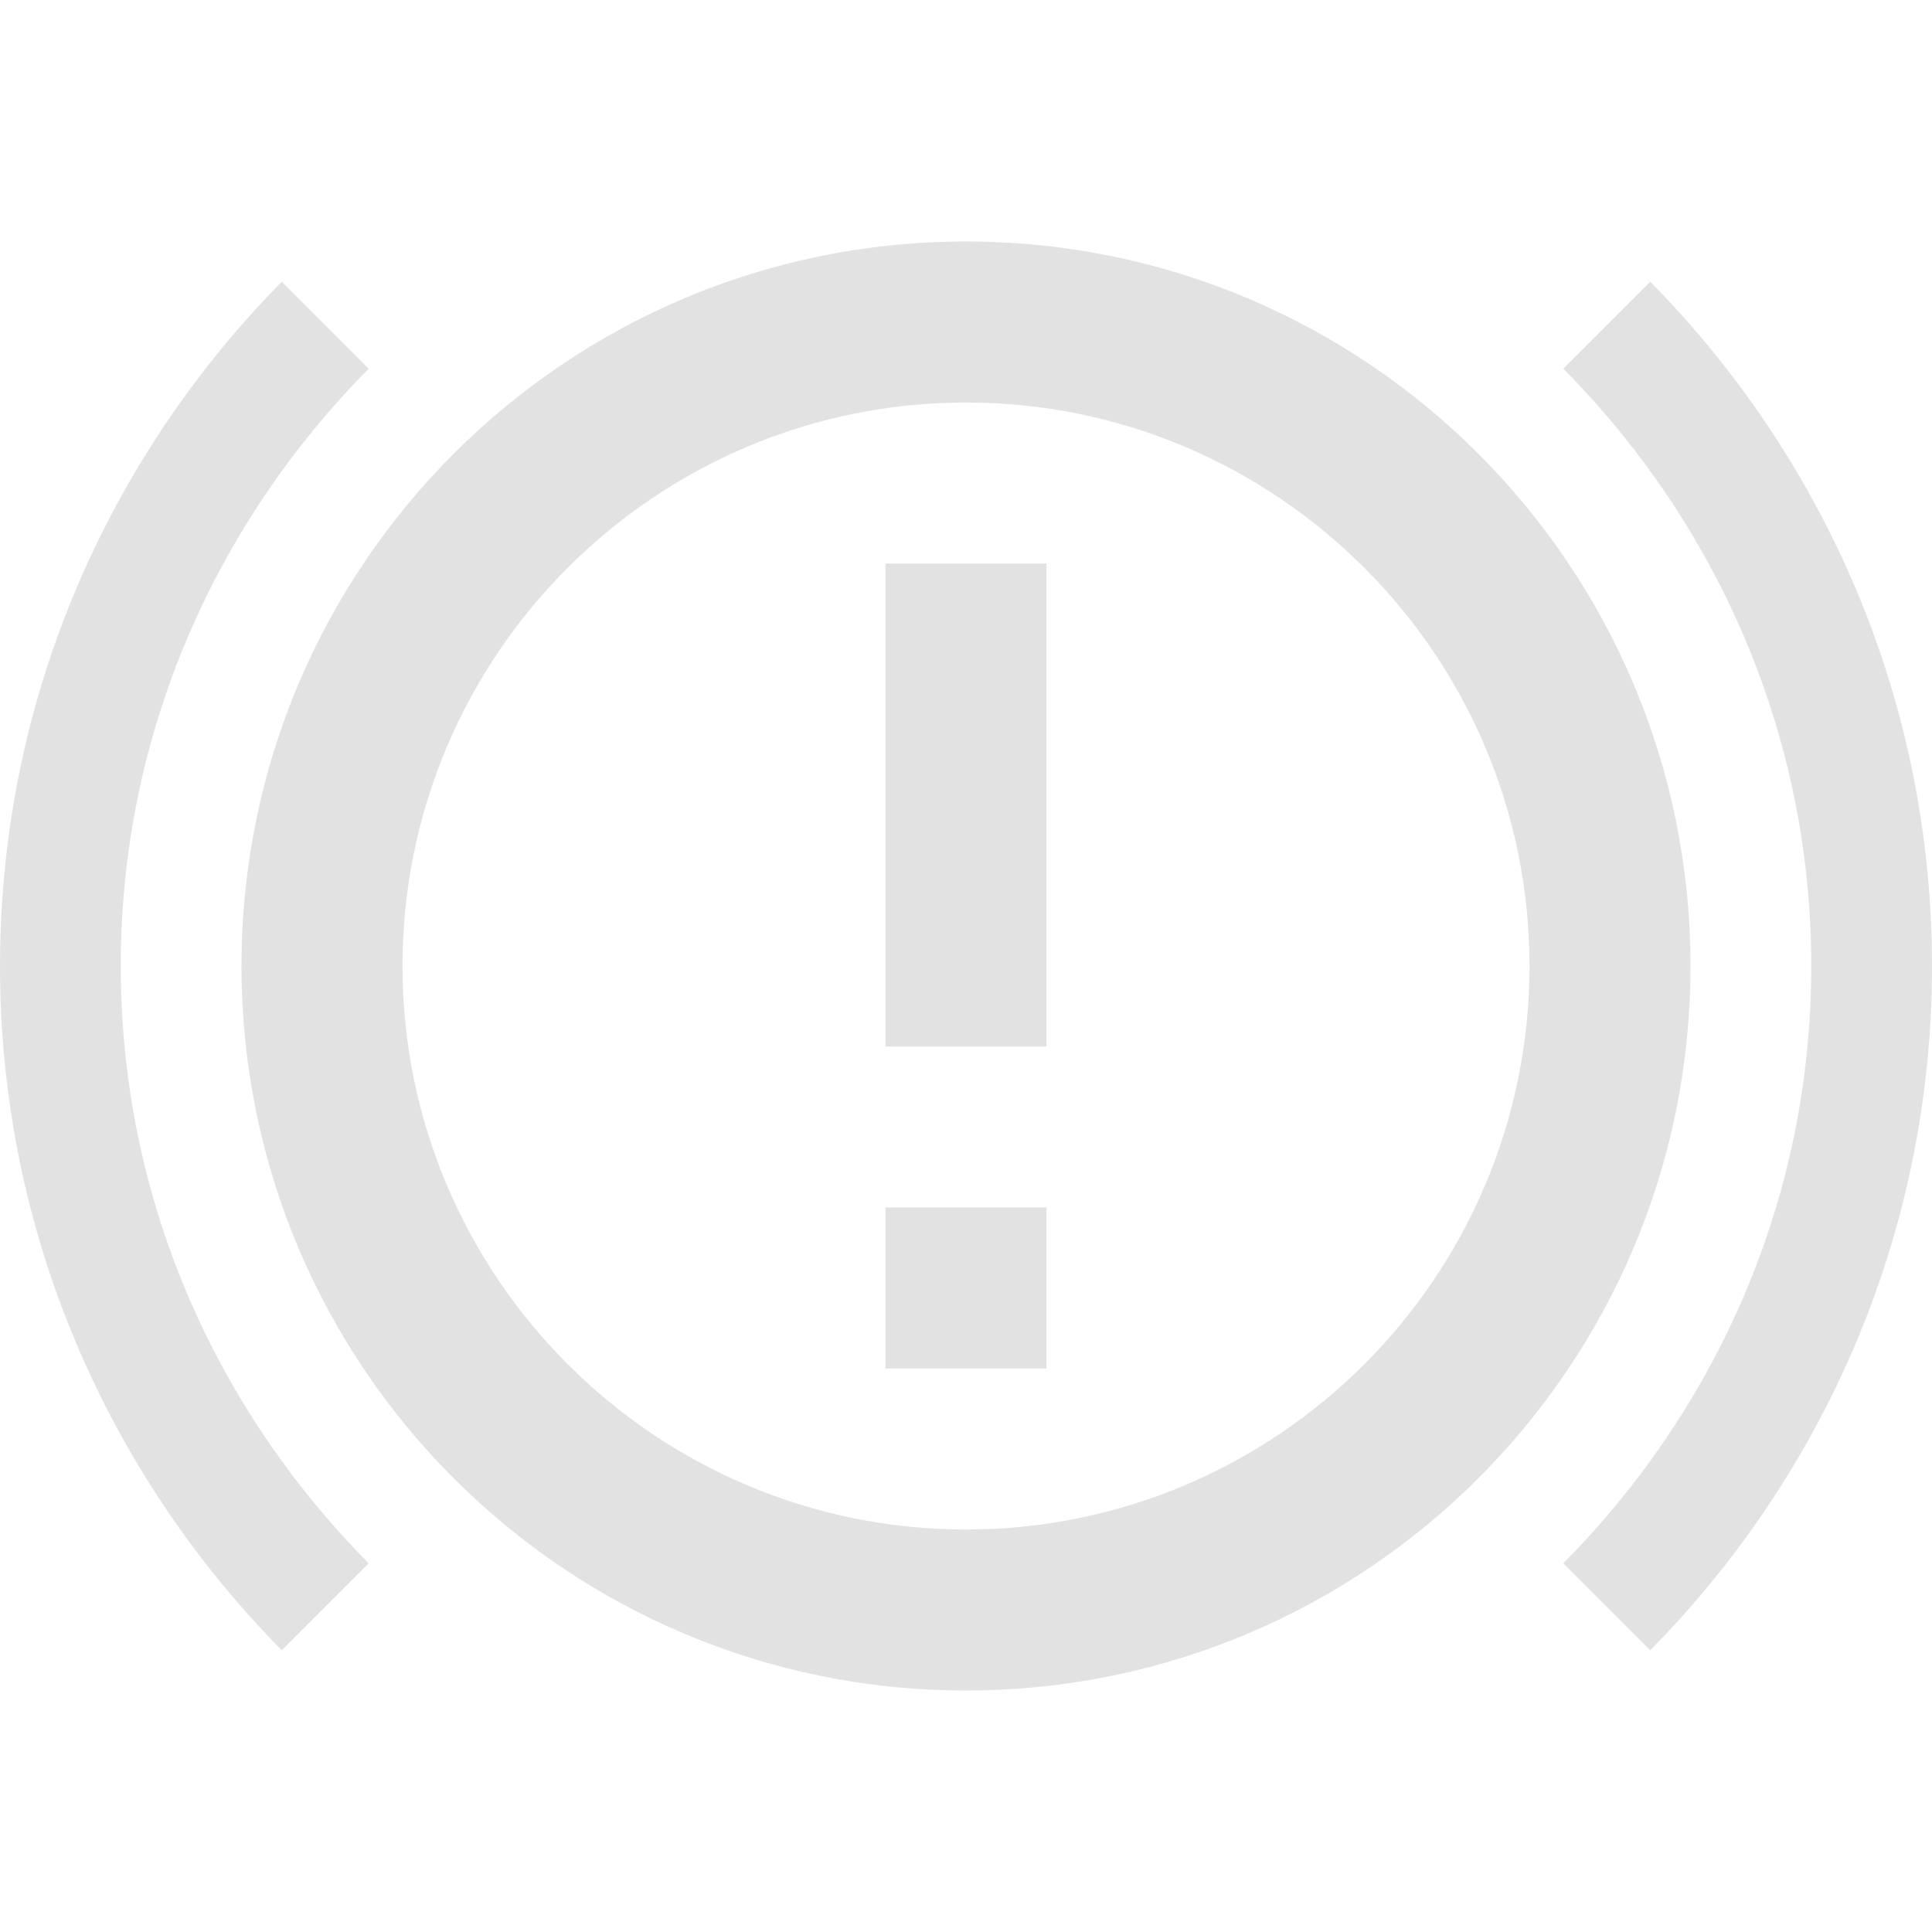
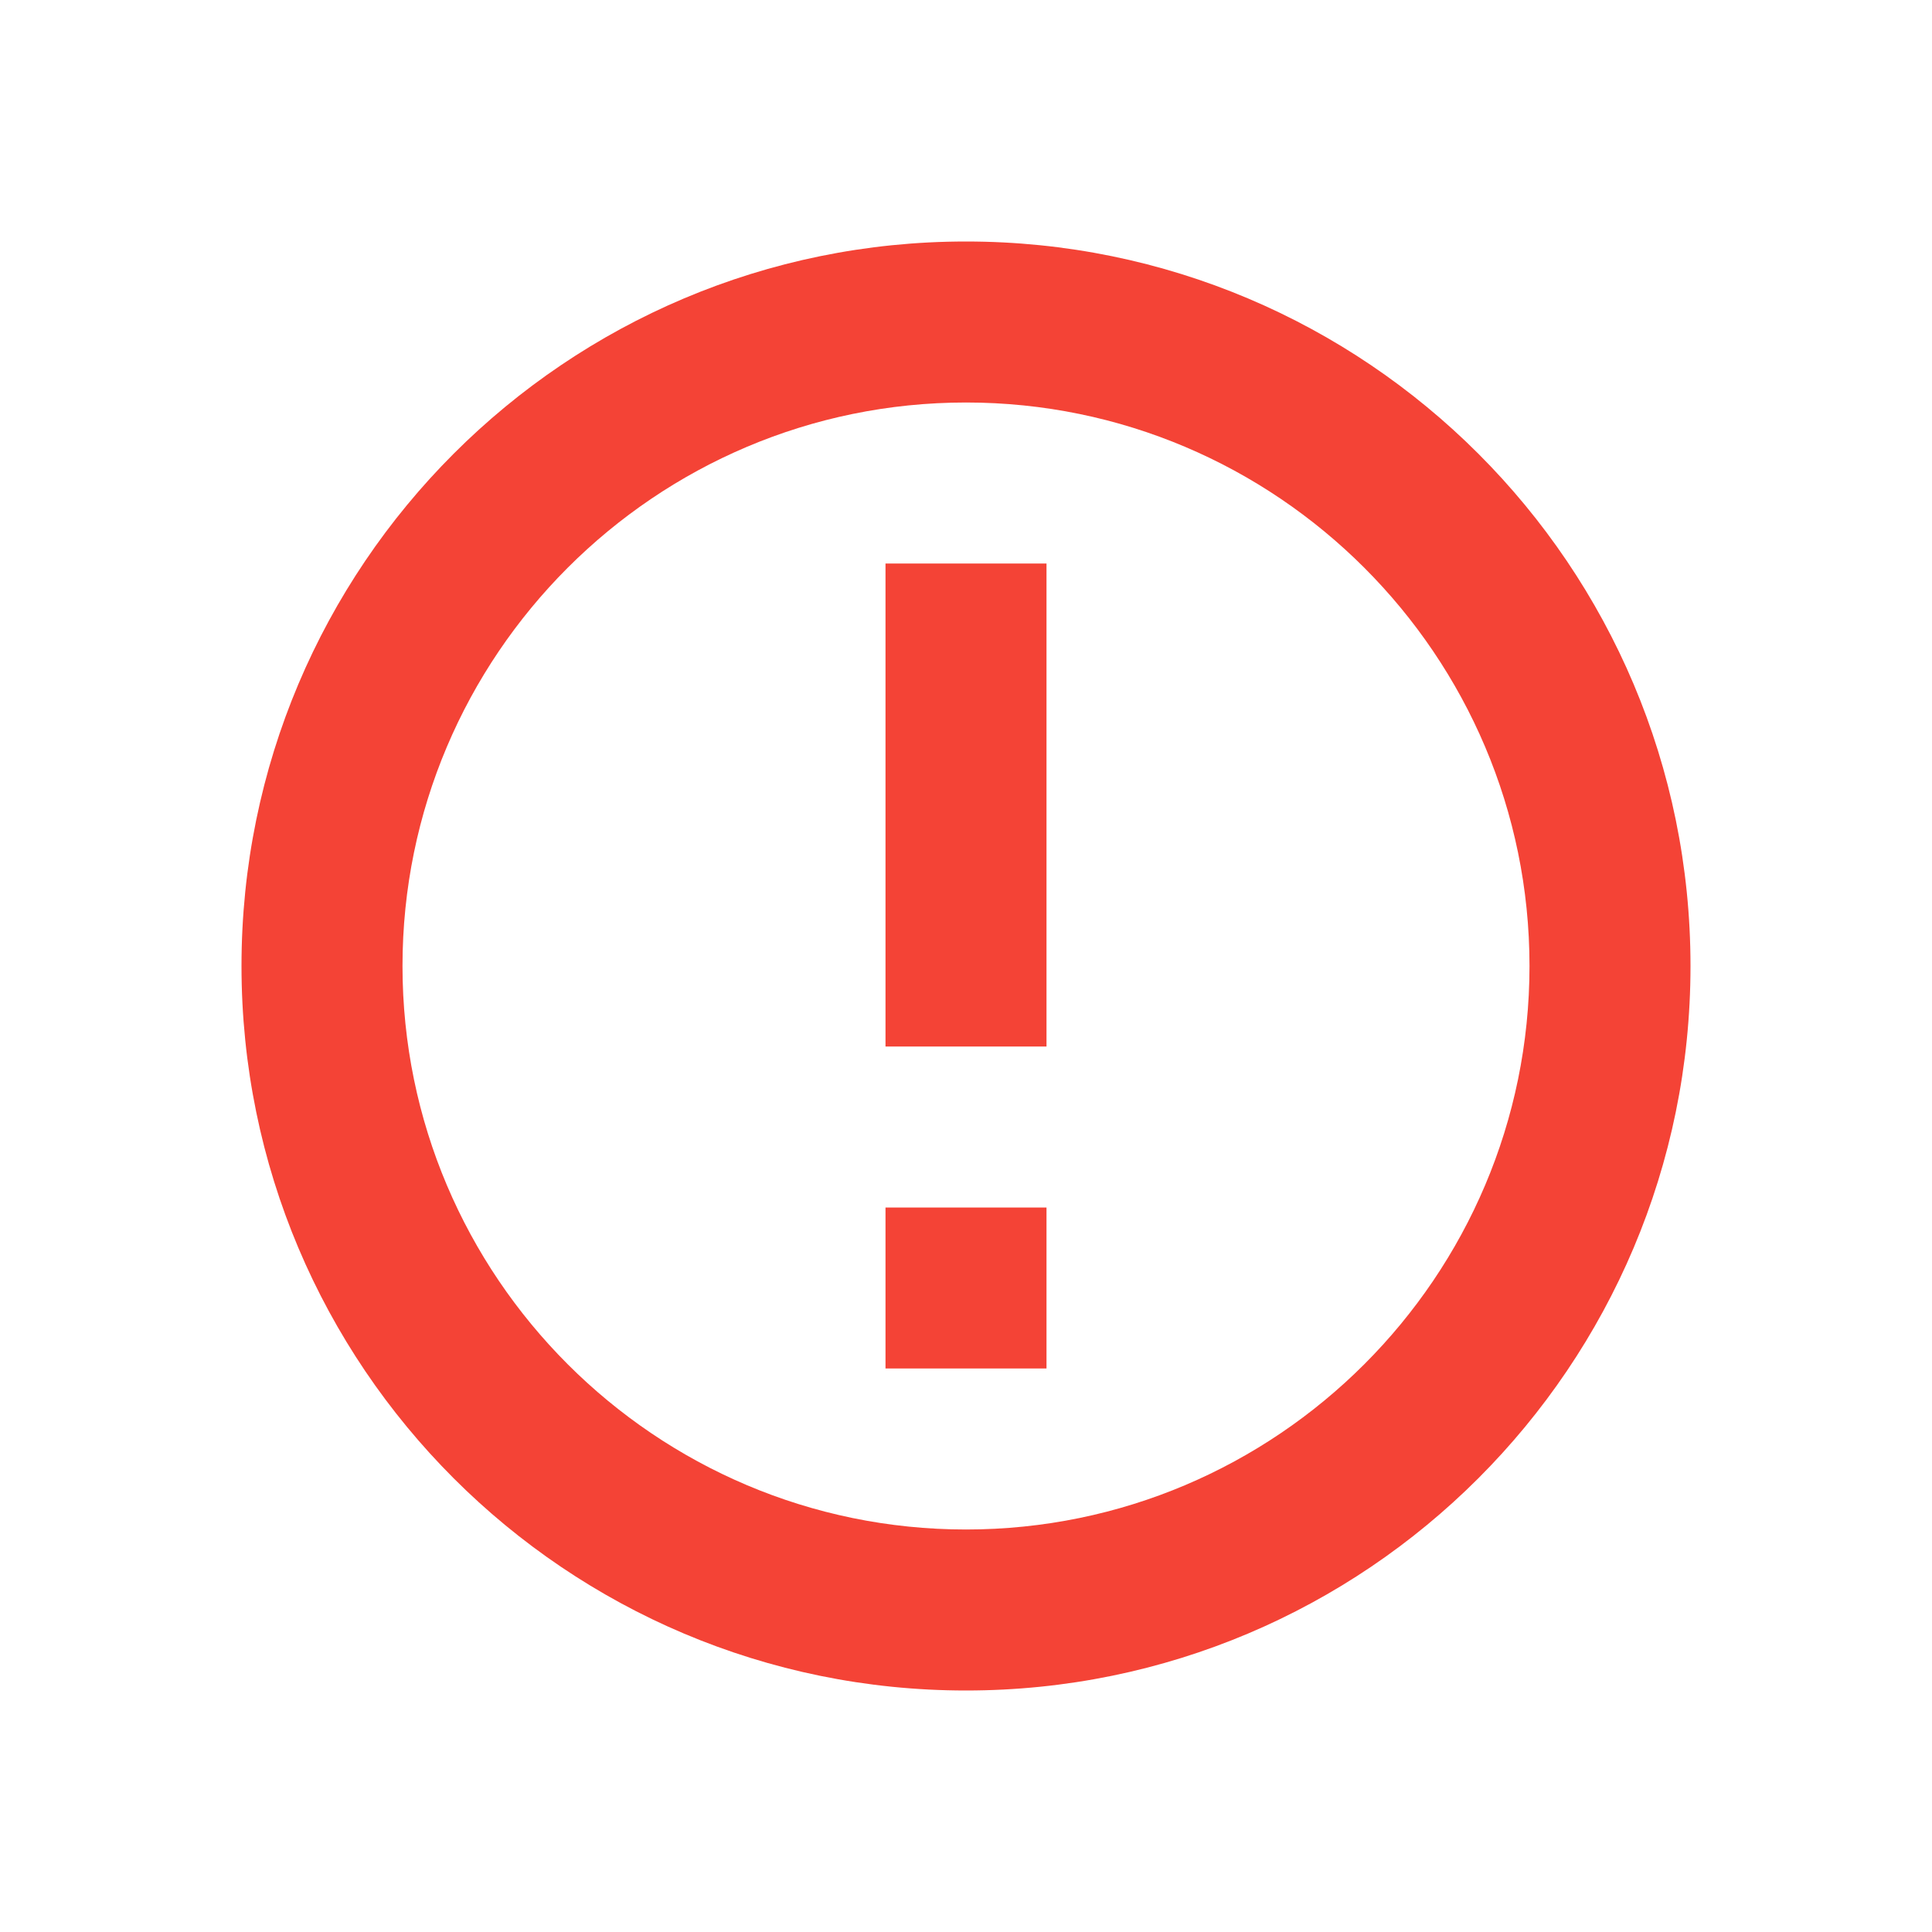
<svg xmlns="http://www.w3.org/2000/svg" version="1.1" width="24" height="24" viewBox="0 0 24 24" id="svg957">
  <defs id="defs961" />
-   <path d="M11,15H13V17H11V15M11,7H13V13H11V7M12,3A9,9 0 0,0 3,12A9,9 0 0,0 12,21A9,9 0 0,0 21,12A9,9 0 0,0 12,3M12,19C8.14,19 5,15.86 5,12C5,8.14 8.14,5 12,5C15.86,5 19,8.14 19,12C19,15.86 15.86,19 12,19M20.5,20.5C22.66,18.31 24,15.31 24,12C24,8.69 22.66,5.69 20.5,3.5L19.42,4.58C21.32,6.5 22.5,9.11 22.5,12C22.5,14.9 21.32,17.5 19.42,19.42L20.5,20.5M4.58,19.42C2.68,17.5 1.5,14.9 1.5,12C1.5,9.11 2.68,6.5 4.58,4.58L3.5,3.5C1.34,5.69 0,8.69 0,12C0,15.31 1.34,18.31 3.5,20.5L4.58,19.42Z" id="path955" style="fill:#e2e2e2" />
+   <path d="m 11,15 h 2 v 2 h -2 v -2 m 0,-8 h 2 v 6 H 11 V 7 m 1,-4 c -4.971,0 -9,4.029 -9,9 0,4.971 4.029,9 9,9 4.971,0 9,-4.029 9,-9 0,-4.971 -4.029,-9 -9,-9 m 0,16 C 8.14,19 5,15.86 5,12 5,8.14 8.14,5 12,5 c 3.86,0 7,3.14 7,7 0,3.86 -3.14,7 -7,7" id="path955" style="fill:#f44336;fill-opacity:1;font-variation-settings:normal;opacity:1;vector-effect:none;stroke-width:1;stroke-linecap:butt;stroke-linejoin:miter;stroke-miterlimit:4;stroke-dasharray:none;stroke-dashoffset:0;stroke-opacity:1;stop-color:#000000;stop-opacity:1" />
</svg>
